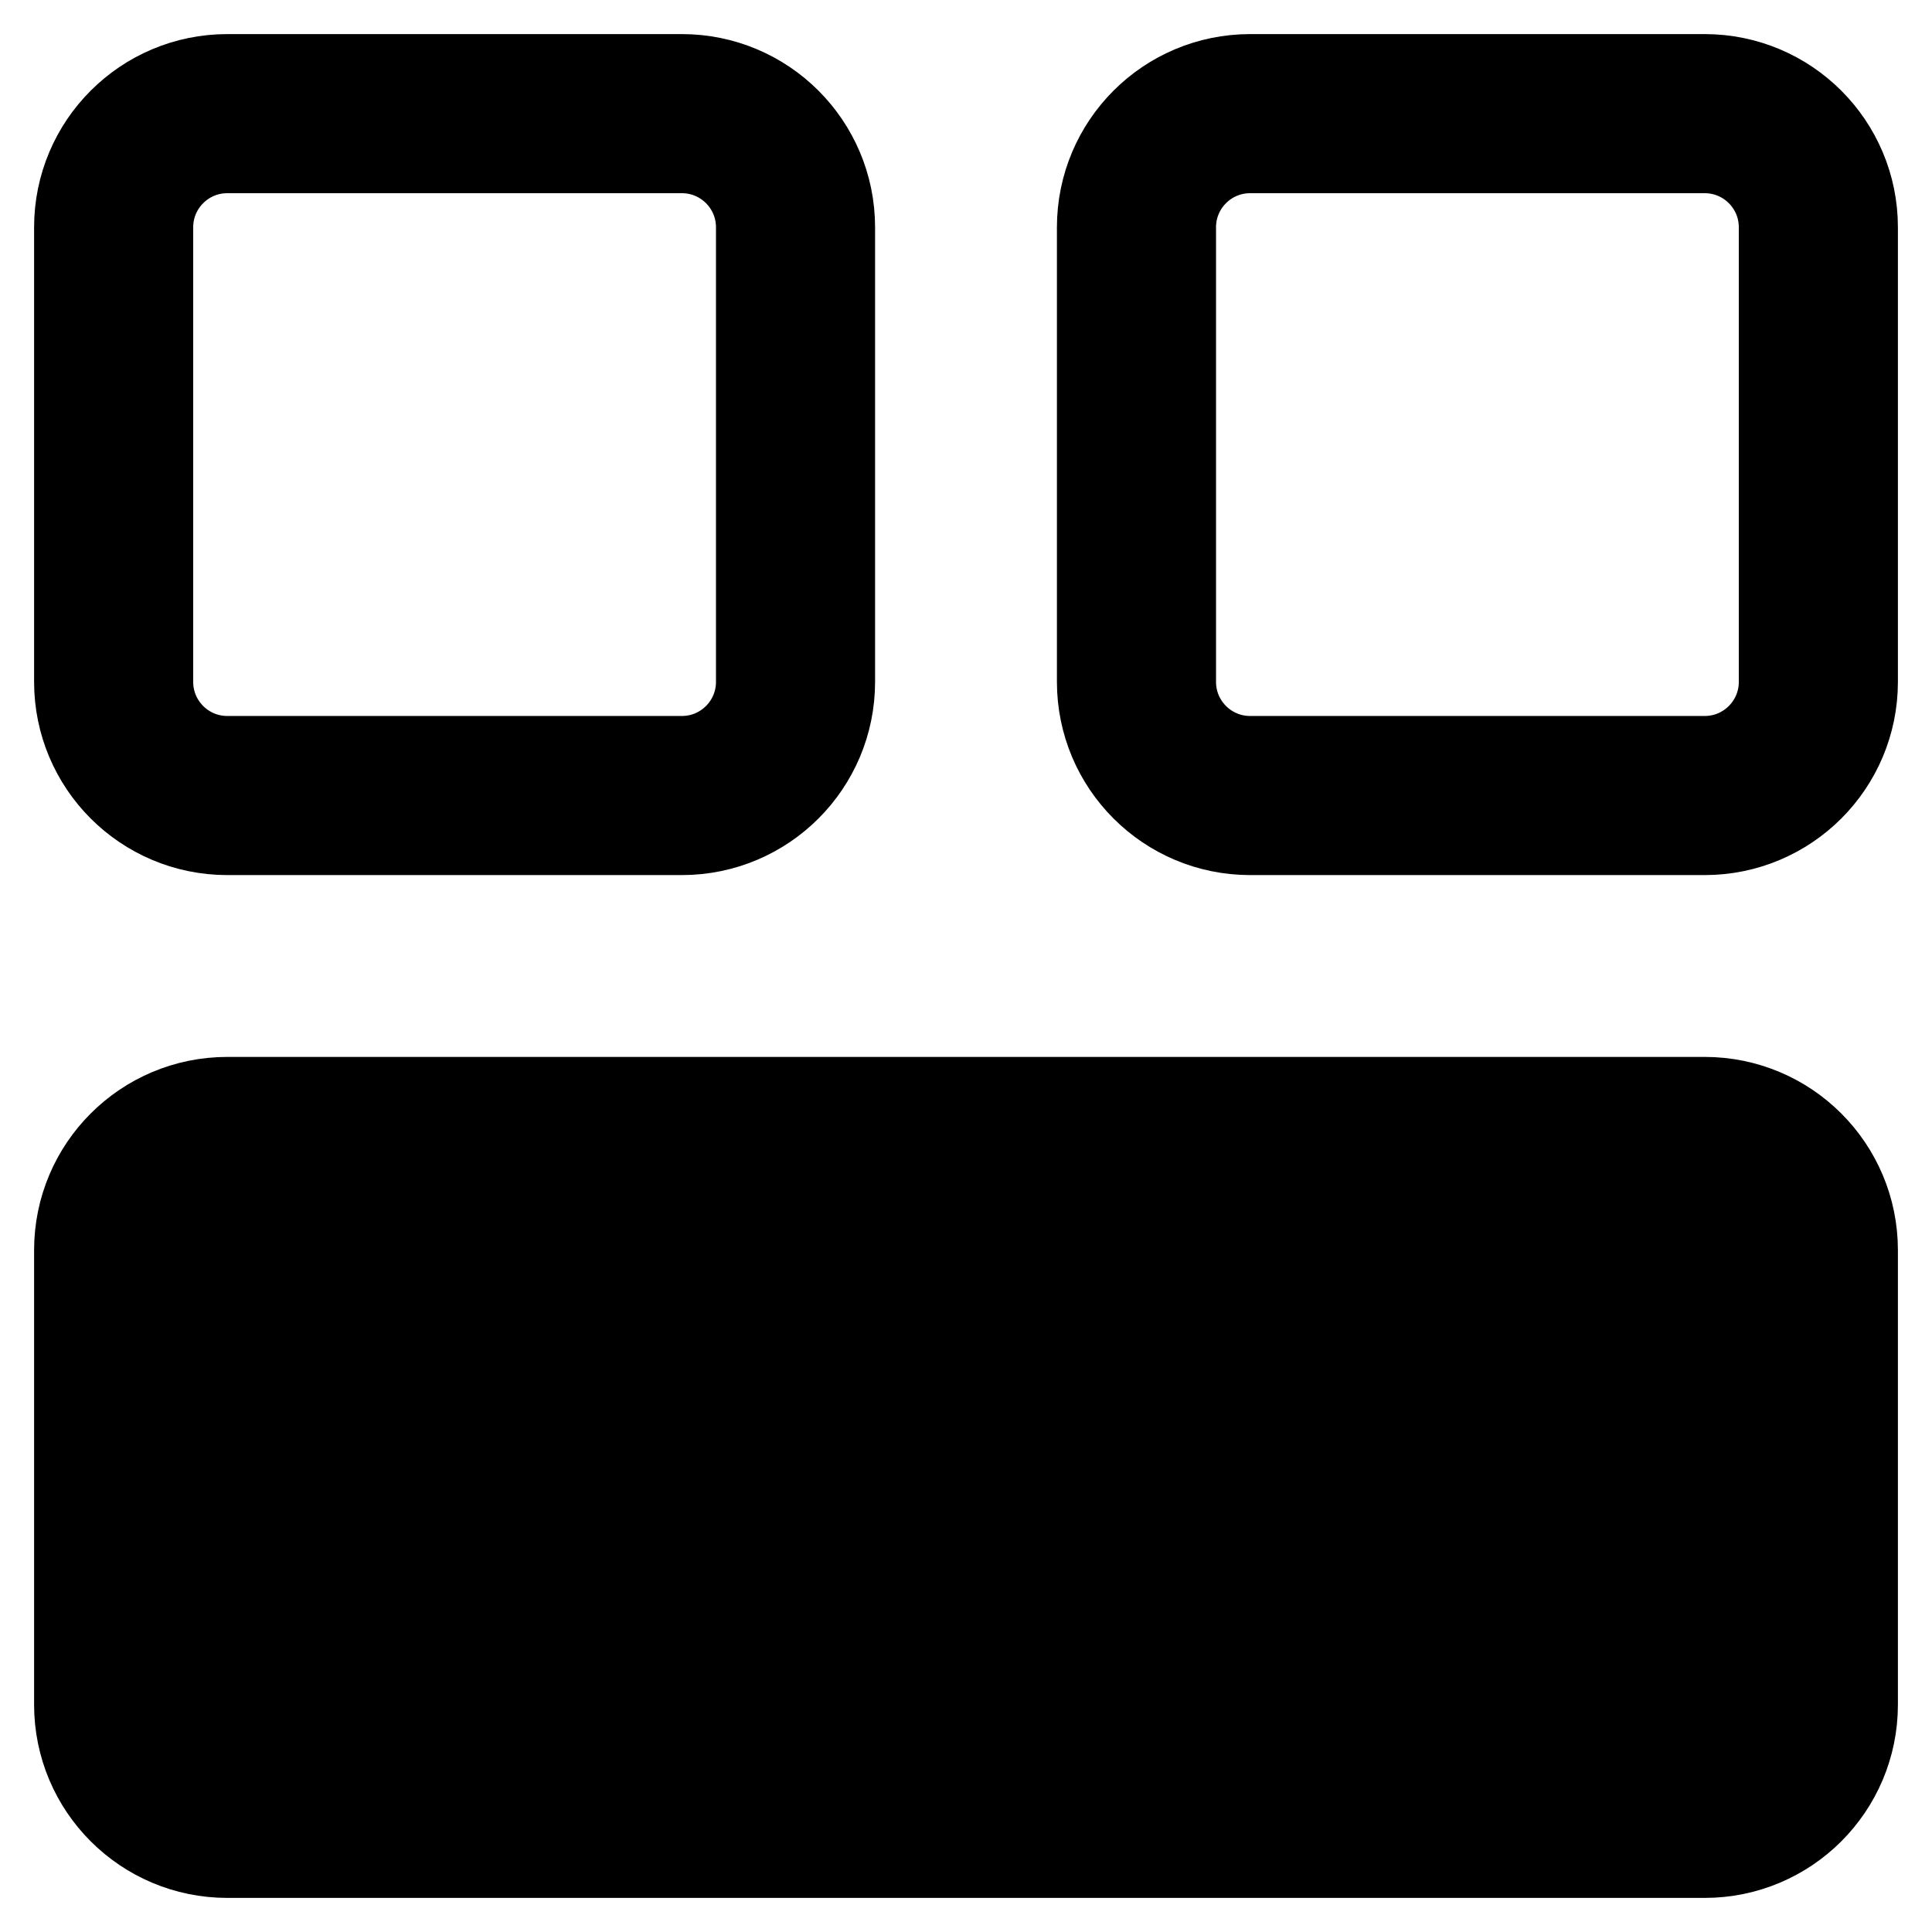
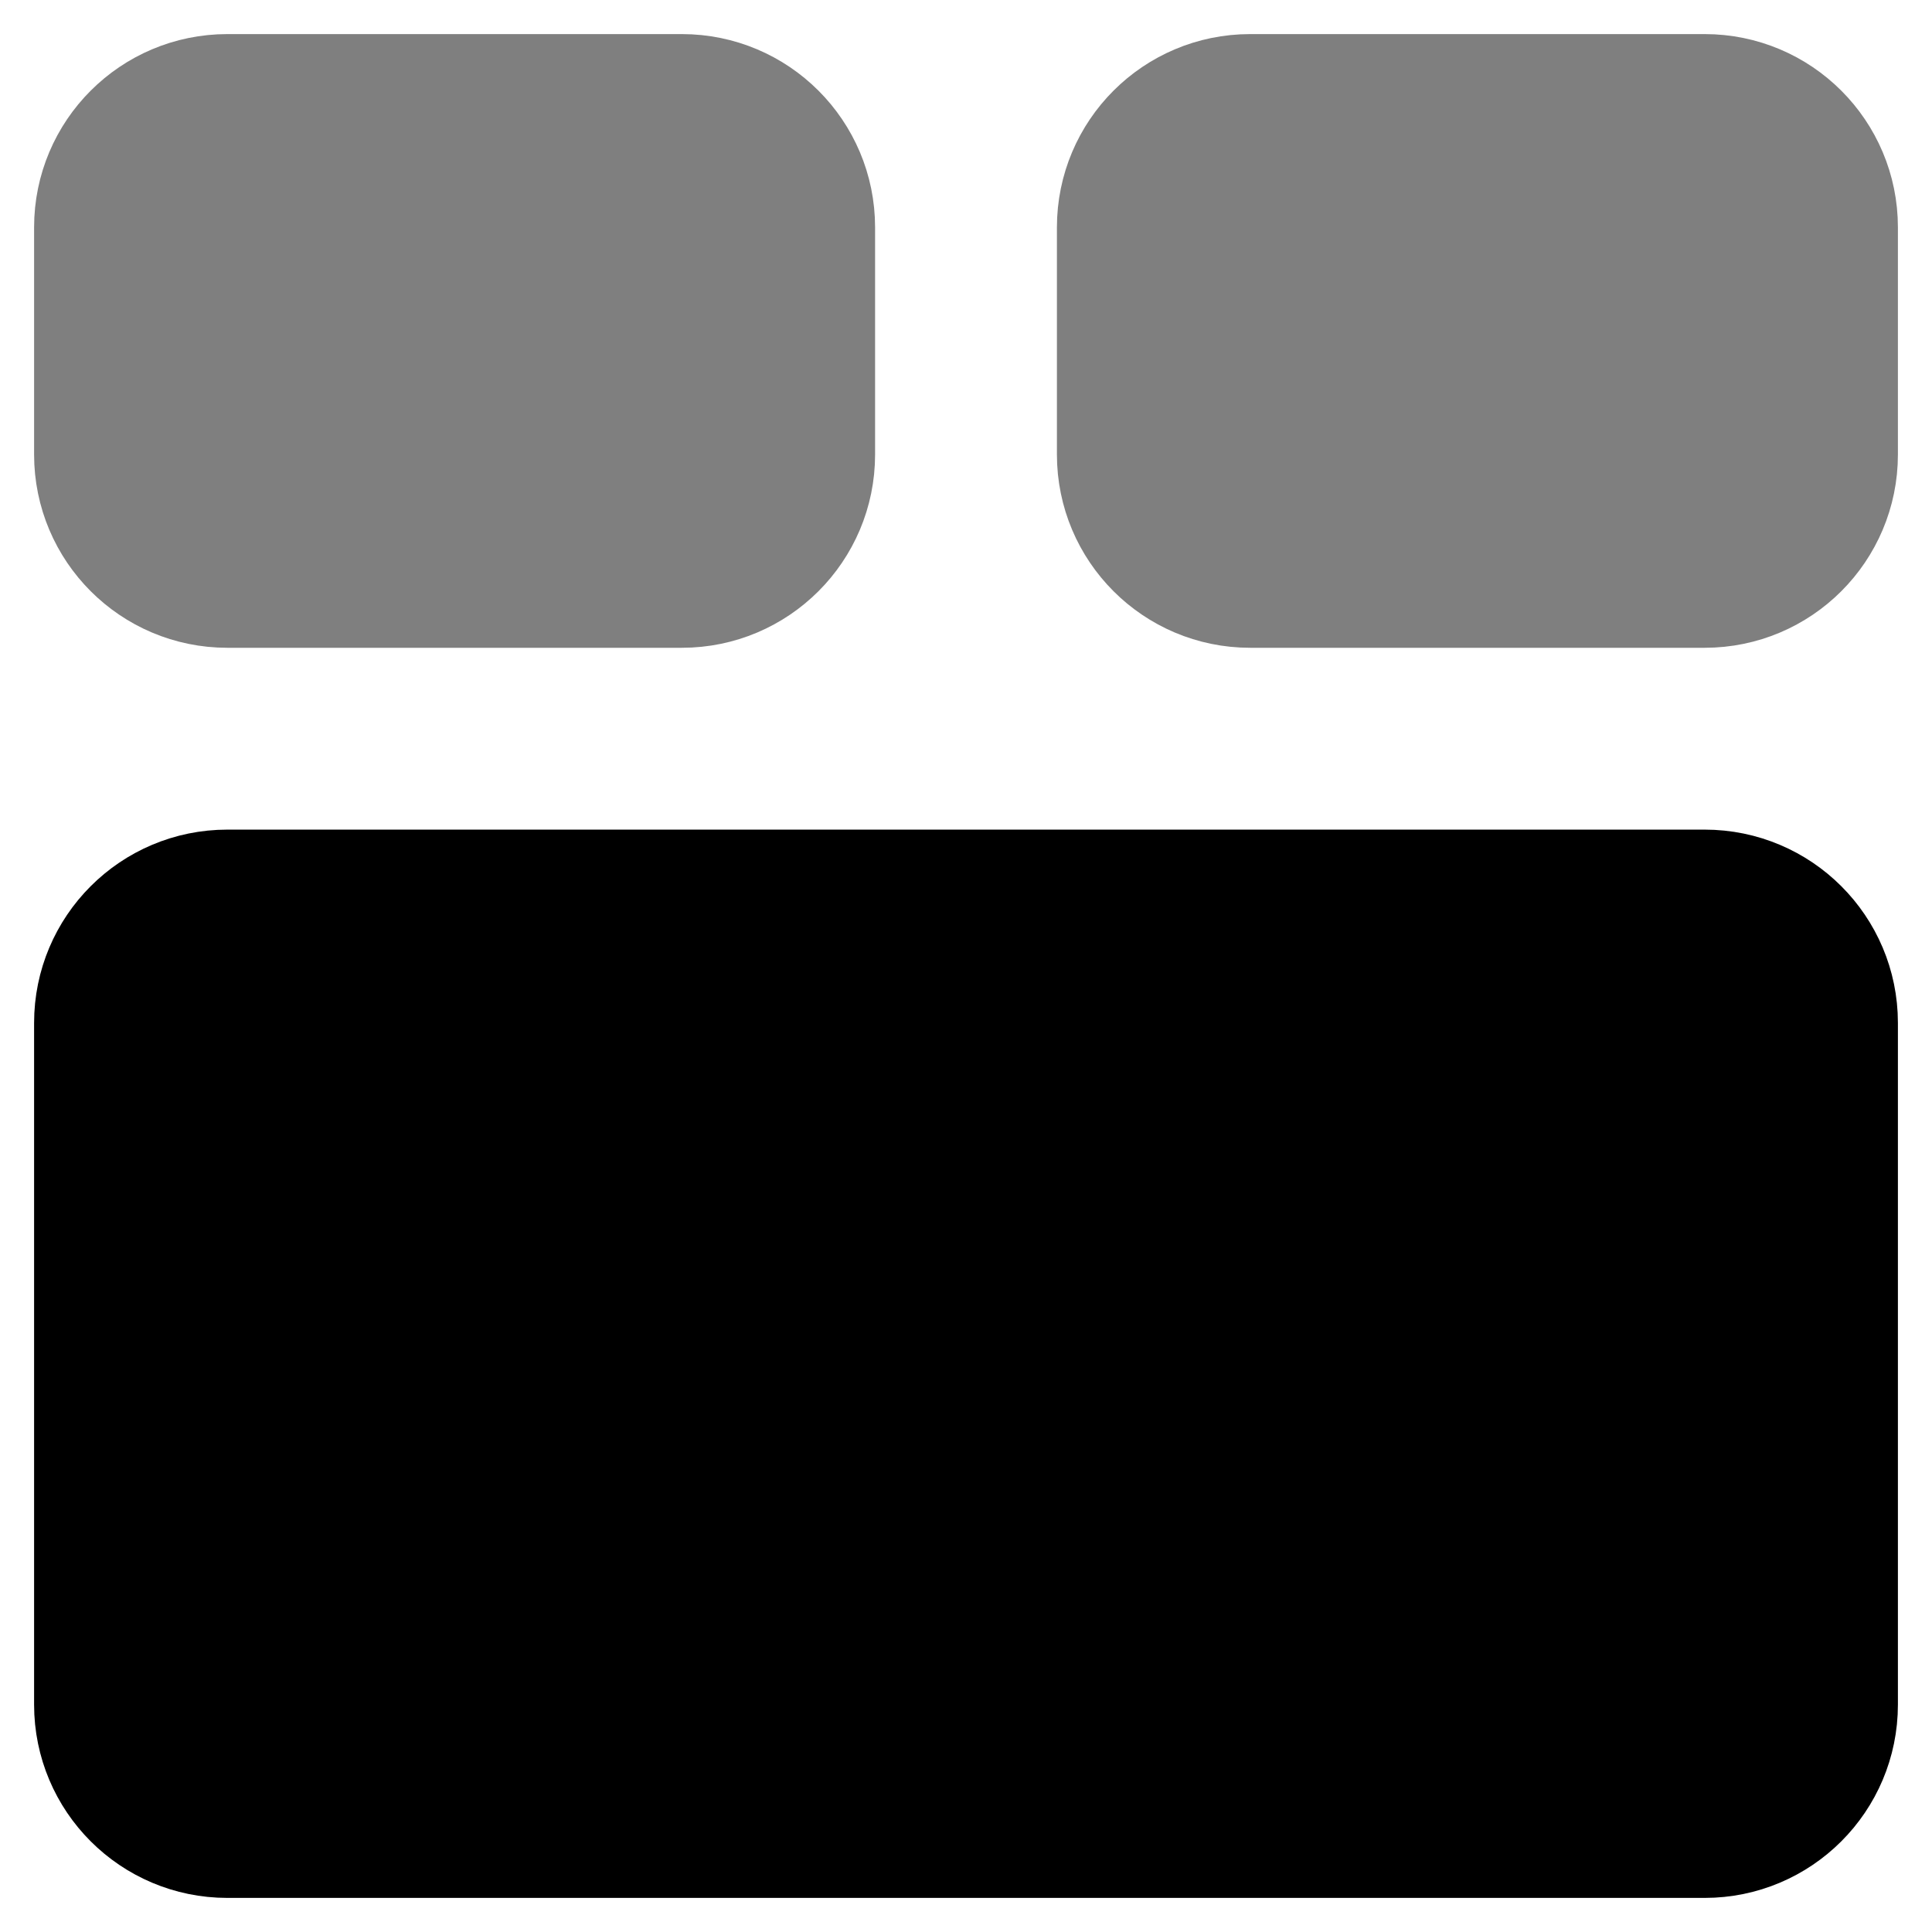
- <svg xmlns="http://www.w3.org/2000/svg" id="etGWE9JbLUN1" viewBox="0 0 340 340" shape-rendering="geometricPrecision" text-rendering="geometricPrecision">
-   <rect width="120" height="120" rx="20" ry="20" transform="translate(20 20)" fill="none" stroke="currentColor" stroke-width="28" stroke-linejoin="round" />
-   <rect width="120" height="120" rx="20" ry="20" transform="translate(200 20)" fill="none" stroke="currentColor" stroke-width="28" stroke-linejoin="round" />
-   <rect width="300" height="120" rx="20" ry="20" transform="translate(20 200)" stroke="currentColor" stroke-width="28" />
+ <svg xmlns="http://www.w3.org/2000/svg" viewBox="0 0 340 340" stroke-width="28" stroke-linejoin="round" stroke="black" fill="black">
+   <rect x="20" y="20" width="120" height="80" rx="20" ry="20" opacity="0.5" />
+   <rect x="200" y="20" width="120" height="80" rx="20" ry="20" opacity="0.5" />
+   <rect x="20" y="160" width="300" height="160" rx="20" ry="20" fill="black" />
</svg>
